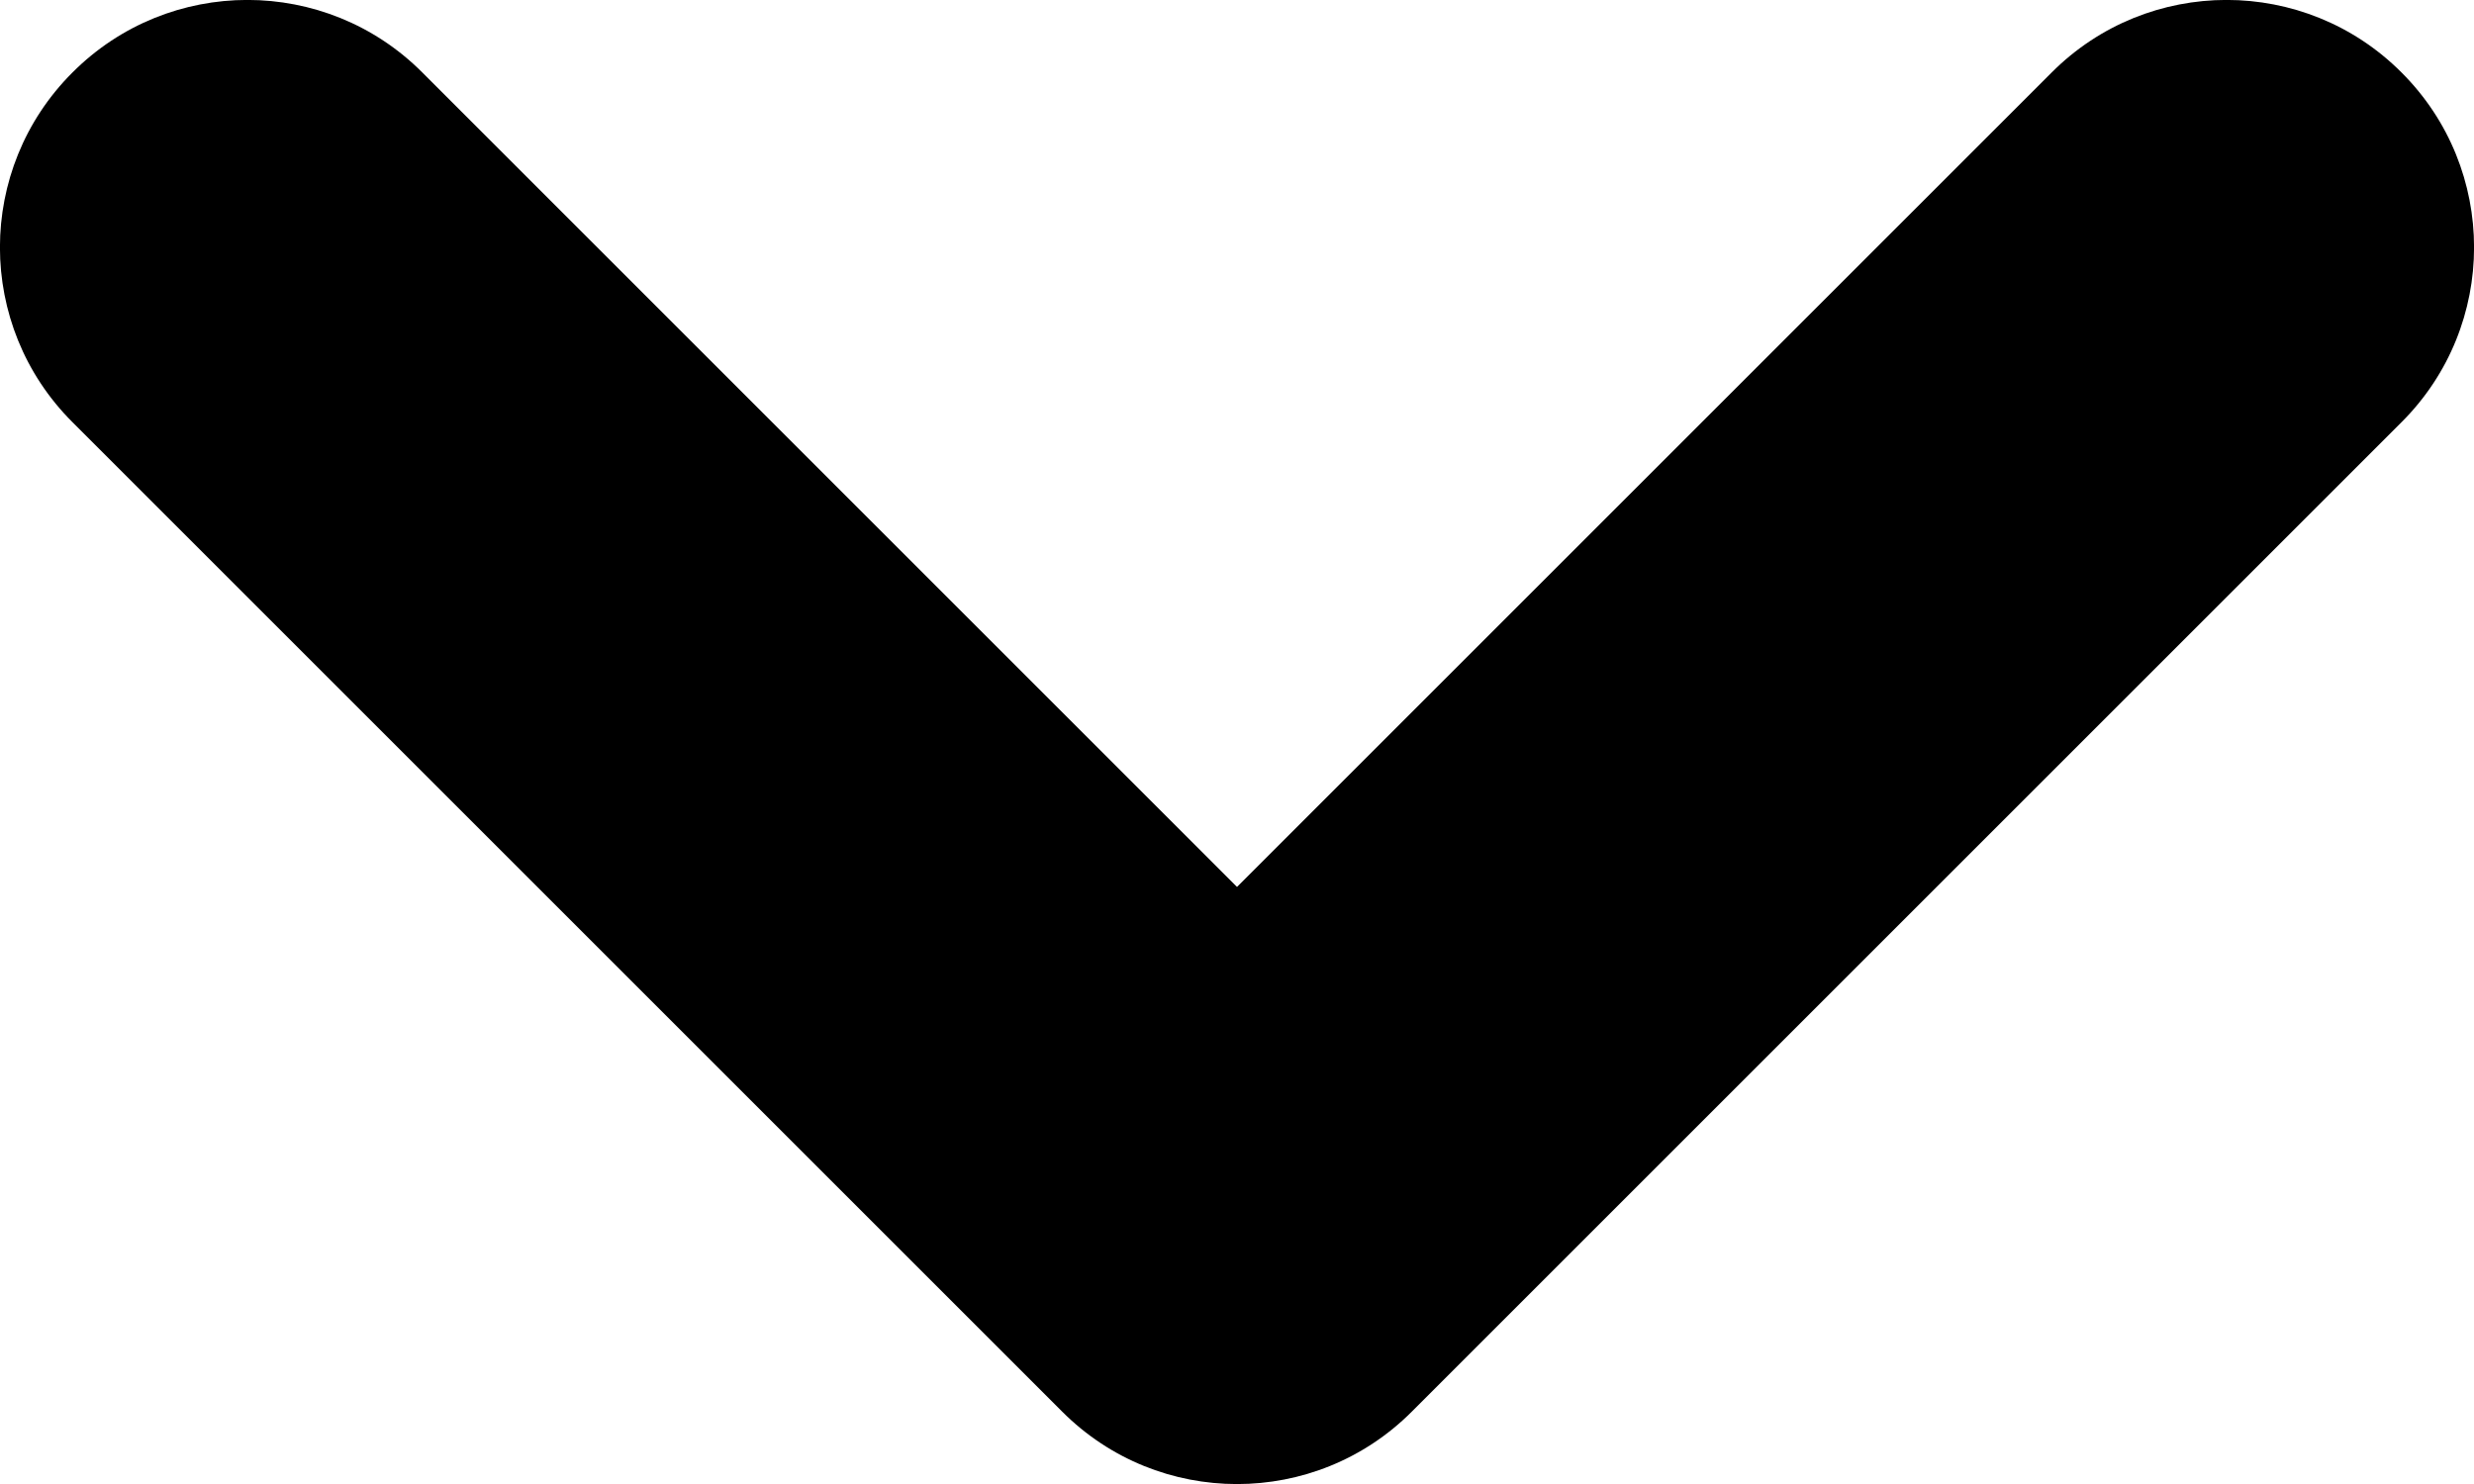
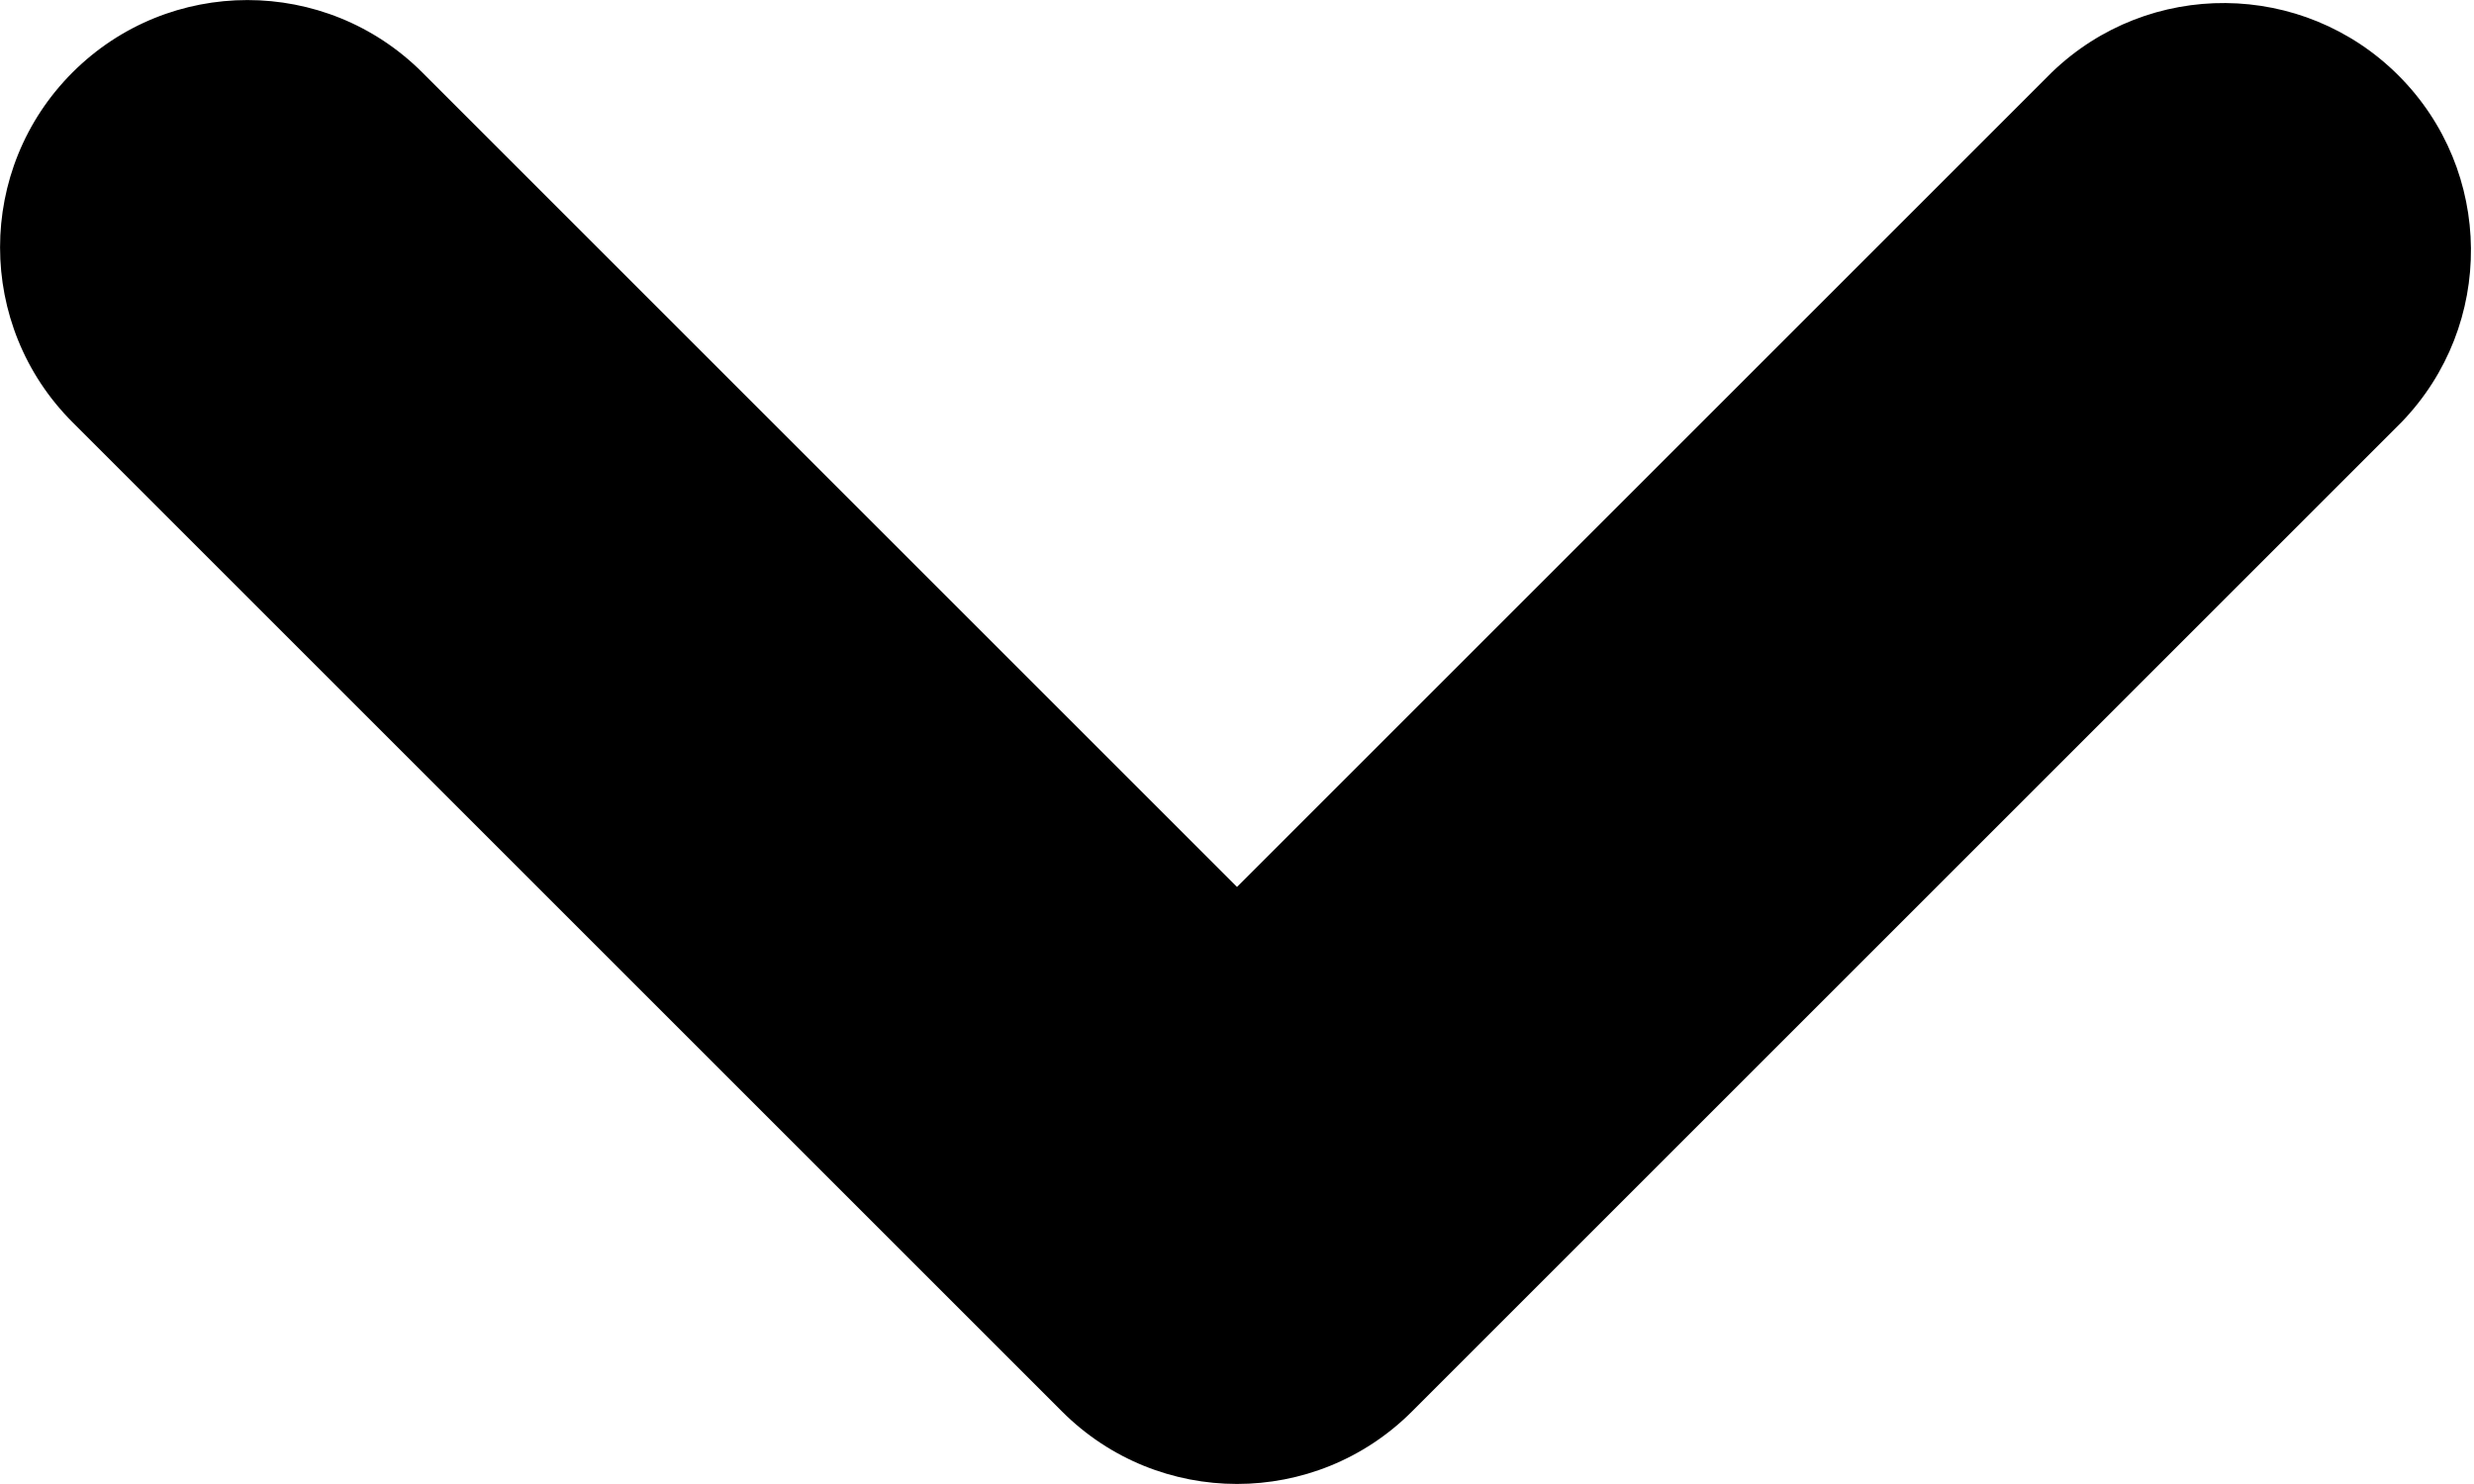
- <svg xmlns="http://www.w3.org/2000/svg" viewBox="0 0 10 6" fill="none">
-   <path fill-rule="evenodd" clip-rule="evenodd" d="M0.293 0.293C0.683 -0.098 1.317 -0.098 1.707 0.293L5 3.586L8.293 0.293C8.683 -0.098 9.317 -0.098 9.707 0.293C10.098 0.683 10.098 1.317 9.707 1.707L5.707 5.707C5.317 6.098 4.683 6.098 4.293 5.707L0.293 1.707C-0.098 1.317 -0.098 0.683 0.293 0.293Z" fill="currentColor" />
+ <svg xmlns="http://www.w3.org/2000/svg" fill="none" viewBox="0 0 10 6">
+   <path fill="currentColor" fill-rule="evenodd" d="M.293.293a1 1 0 0 1 1.414 0L5 3.586 8.293.293a1 1 0 0 1 1.414 1.414l-4 4a1 1 0 0 1-1.414 0l-4-4a1 1 0 0 1 0-1.414Z" clip-rule="evenodd" />
</svg>
